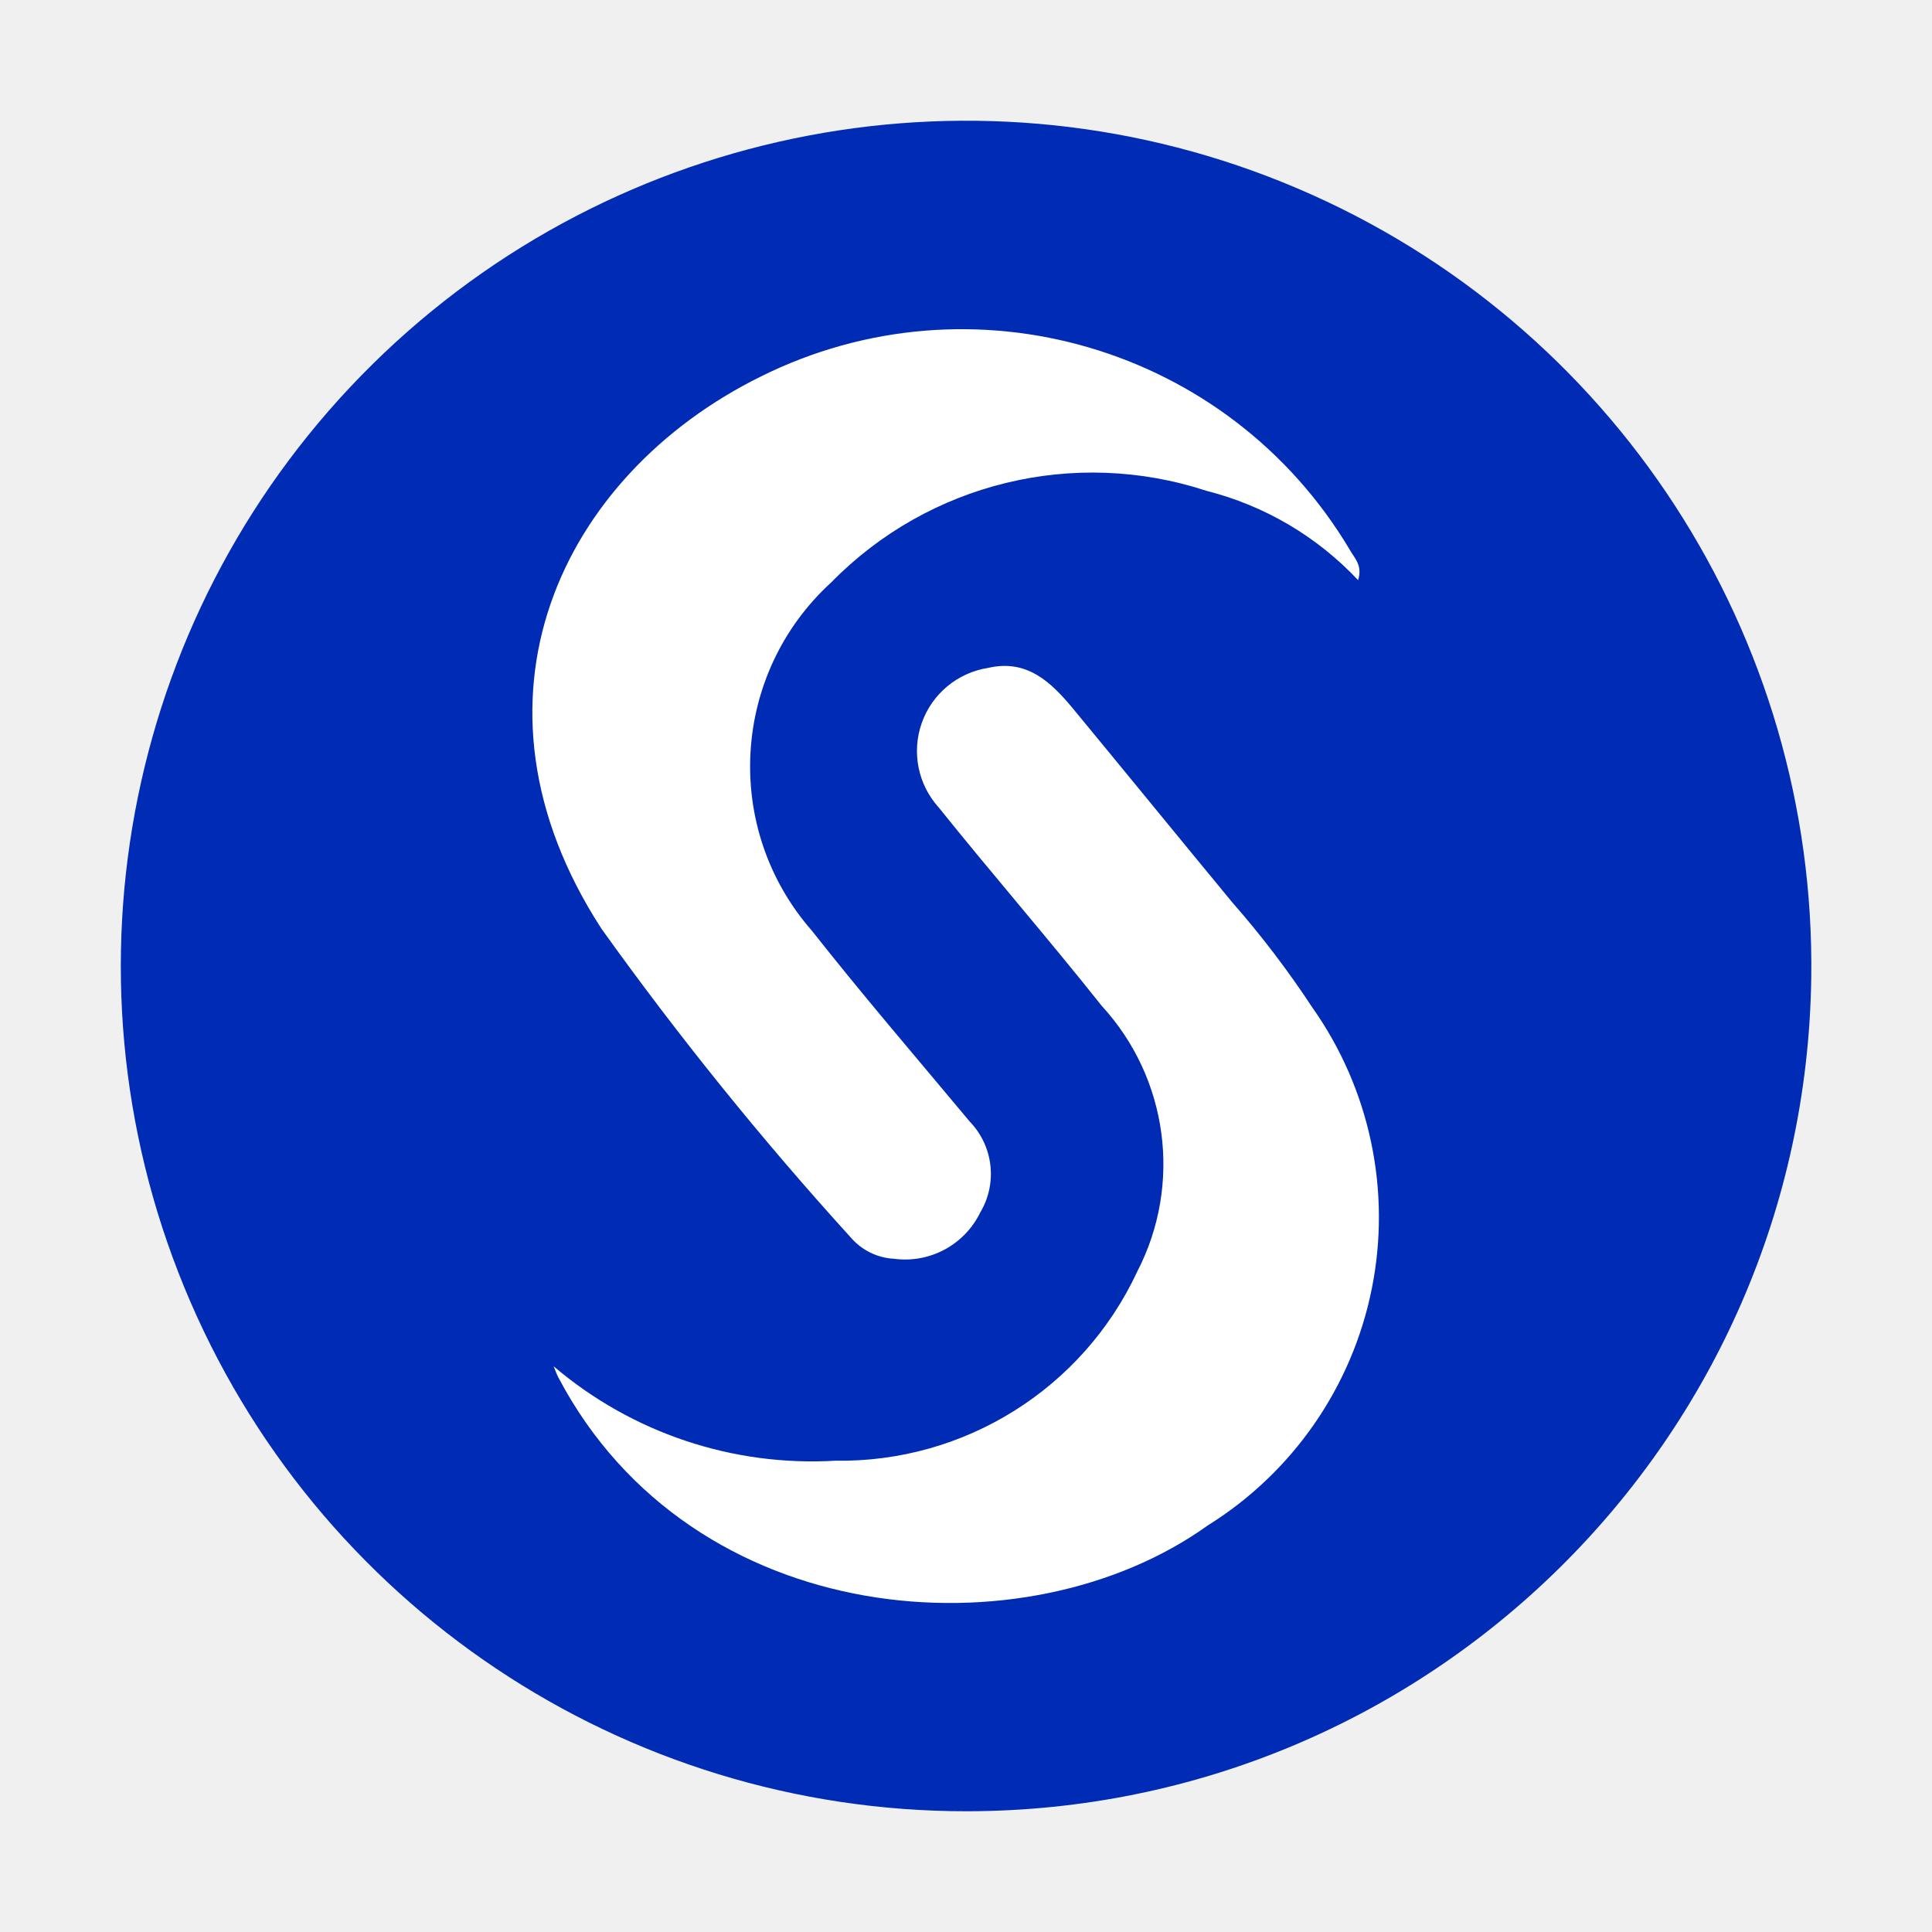
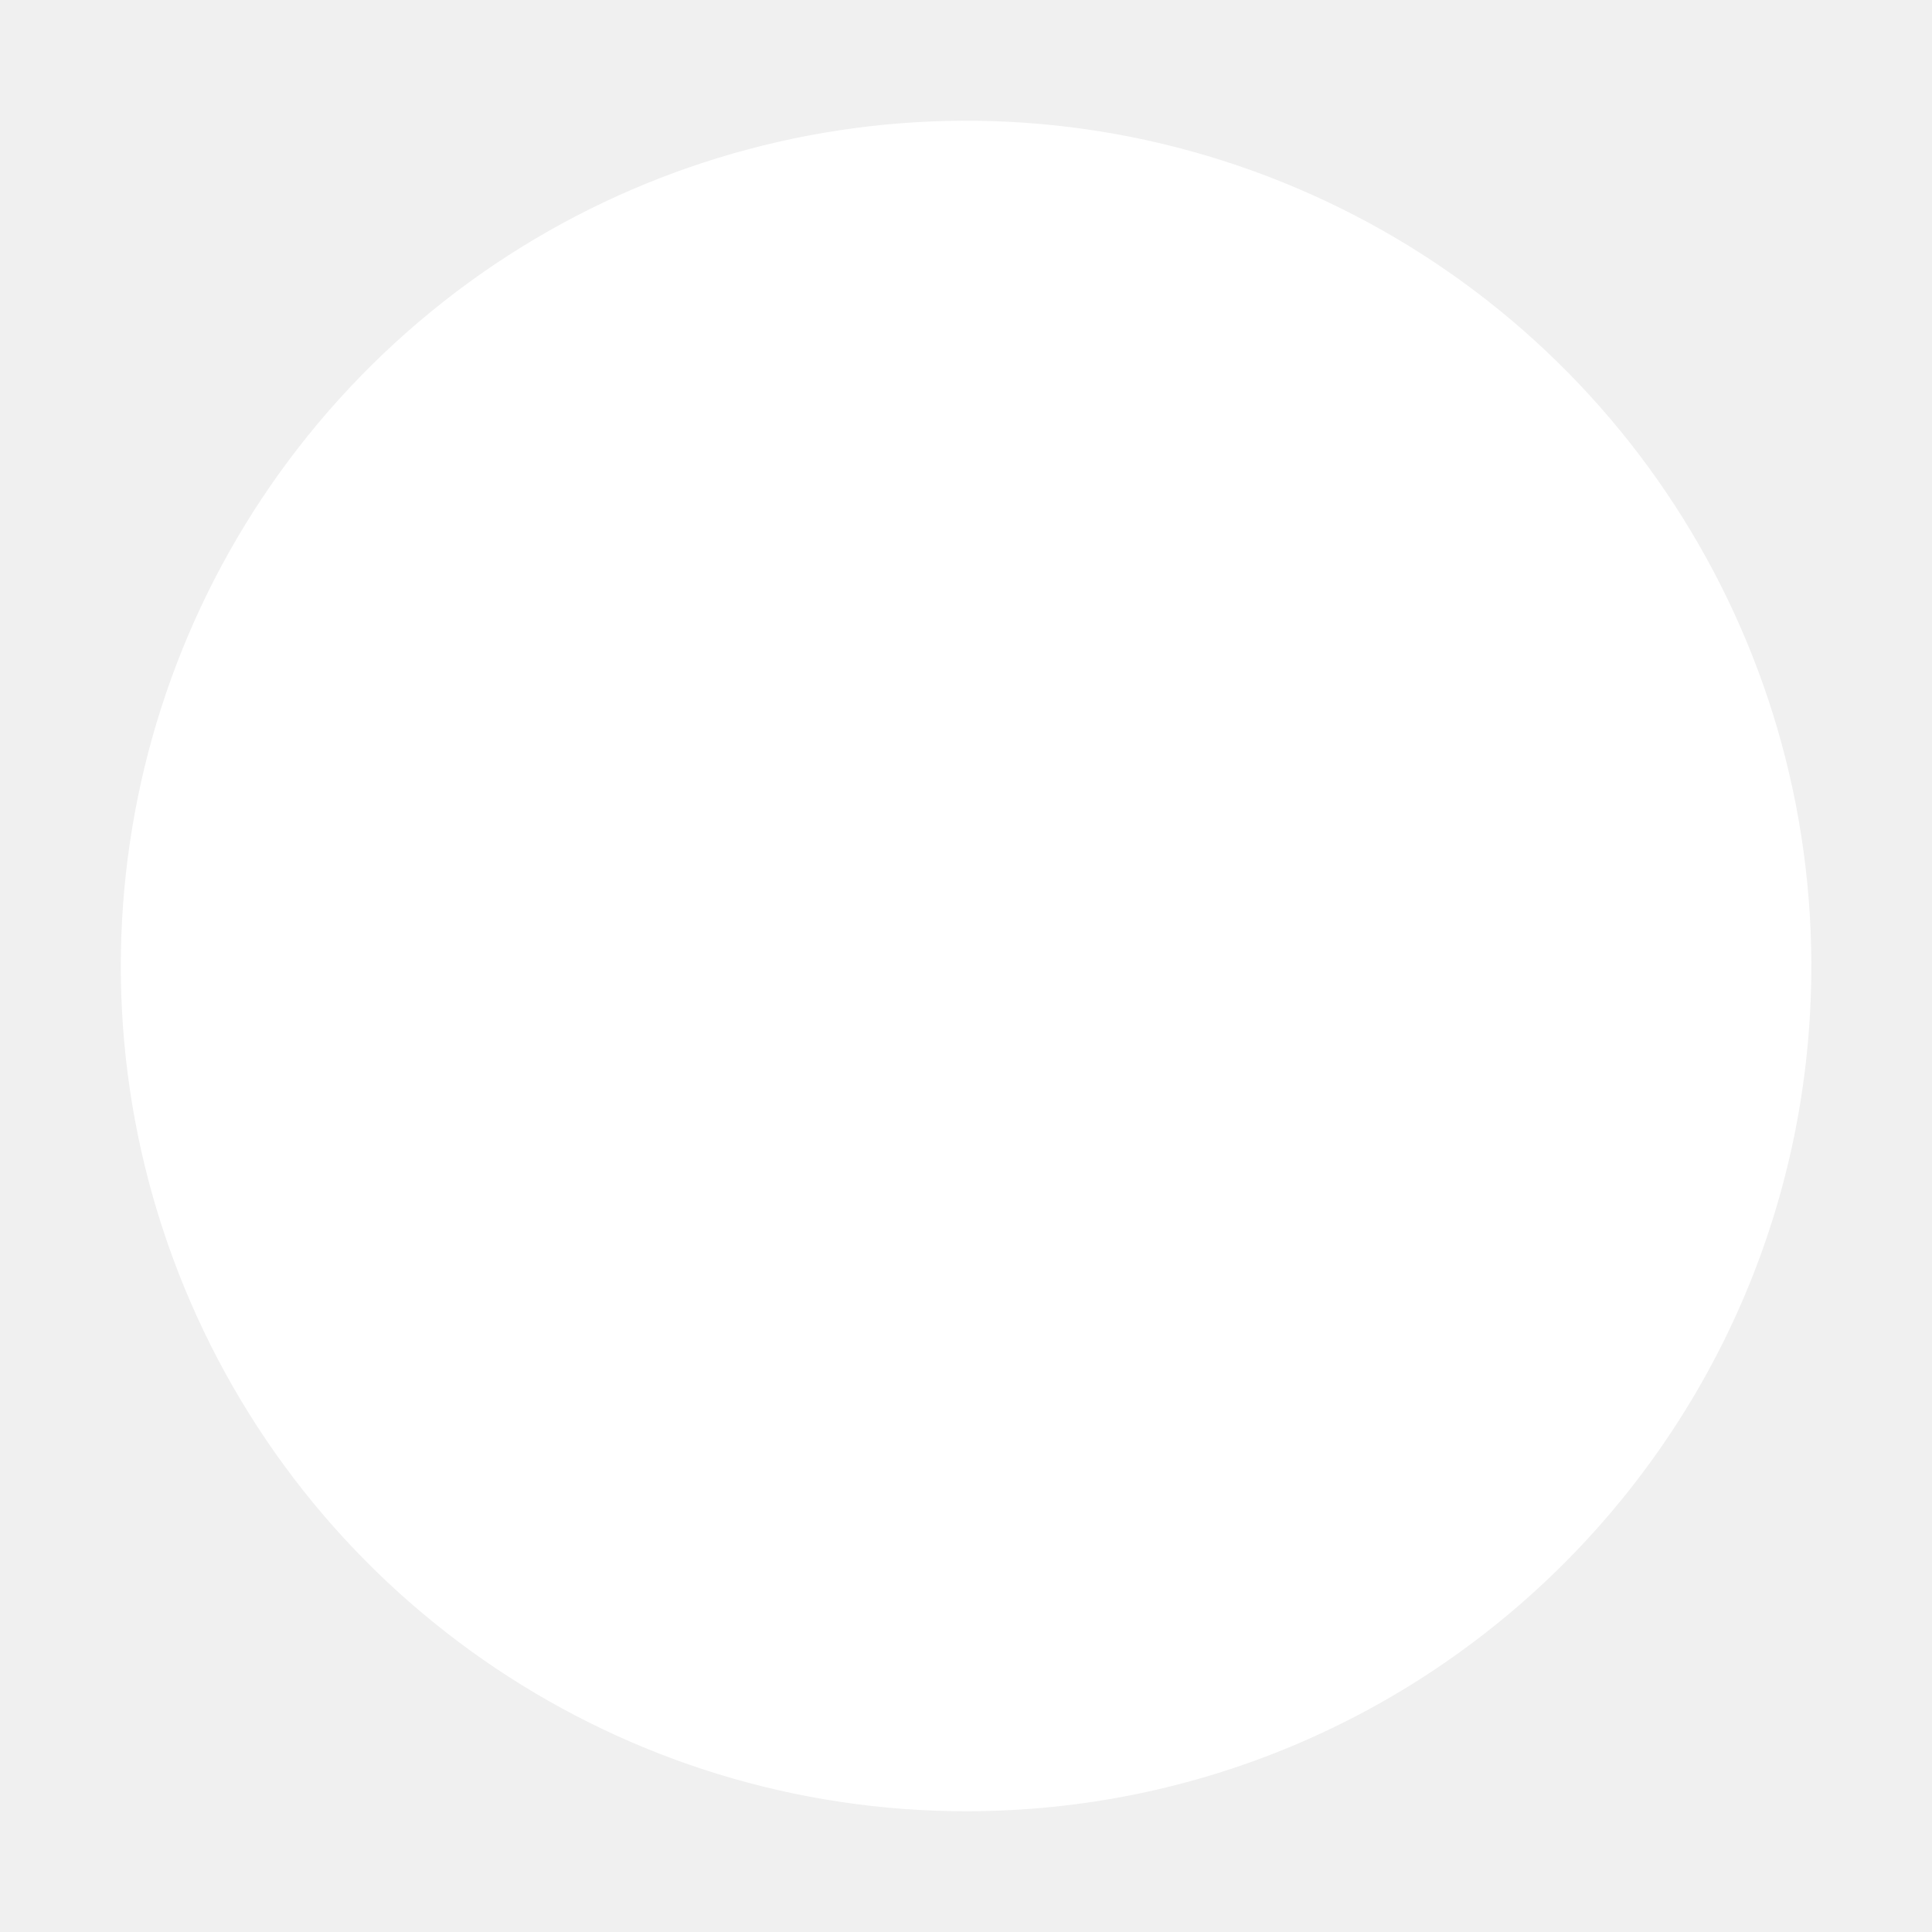
<svg xmlns="http://www.w3.org/2000/svg" width="800px" height="800px" viewBox="0 0 32 32">
-   <path d="M16.018,30A14,14,0,1,1,30,16.2,14,14,0,0,1,16.018,30Z" style="fill:#002bb5" />
-   <path d="M9.17,22.63c.026.061.046.124.077.183,2.215,4.206,7.738,4.616,10.756,2.454a6.017,6.017,0,0,0,1.731-8.583,15.7,15.7,0,0,0-1.318-1.731c-.881-1.067-1.755-2.14-2.636-3.207-.366-.443-.767-.835-1.416-.683a1.393,1.393,0,0,0-.816,2.311c.888,1.106,1.819,2.177,2.7,3.286a3.874,3.874,0,0,1,.589,4.4,5.423,5.423,0,0,1-5,3.134A6.6,6.6,0,0,1,9.17,22.63Z" style="fill:#fff" />
-   <path d="M22.494,9.609c.08-.248-.066-.37-.141-.509A7.477,7.477,0,0,0,12.6,6.237c-3.3,1.63-5.1,5.352-2.637,9.147a56.53,56.53,0,0,0,4.135,5.12,1.012,1.012,0,0,0,.709.345,1.384,1.384,0,0,0,1.428-.765,1.247,1.247,0,0,0-.173-1.507c-.876-1.051-1.769-2.088-2.615-3.162a4.13,4.13,0,0,1,.323-5.771A6.054,6.054,0,0,1,19.984,8.13,5.19,5.19,0,0,1,22.494,9.609Z" style="fill:#fff" />
+   <path d="M16.018,30A14,14,0,1,1,30,16.2,14,14,0,0,1,16.018,30Z" style="fill:#ffffff" />
+   <path d="M9.17,22.63c.026.061.046.124.077.183,2.215,4.206,7.738,4.616,10.756,2.454a6.017,6.017,0,0,0,1.731-8.583,15.7,15.7,0,0,0-1.318-1.731c-.881-1.067-1.755-2.14-2.636-3.207-.366-.443-.767-.835-1.416-.683a1.393,1.393,0,0,0-.816,2.311c.888,1.106,1.819,2.177,2.7,3.286a3.874,3.874,0,0,1,.589,4.4,5.423,5.423,0,0,1-5,3.134A6.6,6.6,0,0,1,9.17,22.63Z" style="fill:#ffffff" />
+   <path d="M22.494,9.609c.08-.248-.066-.37-.141-.509A7.477,7.477,0,0,0,12.6,6.237c-3.3,1.63-5.1,5.352-2.637,9.147a56.53,56.53,0,0,0,4.135,5.12,1.012,1.012,0,0,0,.709.345,1.384,1.384,0,0,0,1.428-.765,1.247,1.247,0,0,0-.173-1.507c-.876-1.051-1.769-2.088-2.615-3.162a4.13,4.13,0,0,1,.323-5.771A6.054,6.054,0,0,1,19.984,8.13,5.19,5.19,0,0,1,22.494,9.609Z" style="fill:#ffffff" />
</svg>
